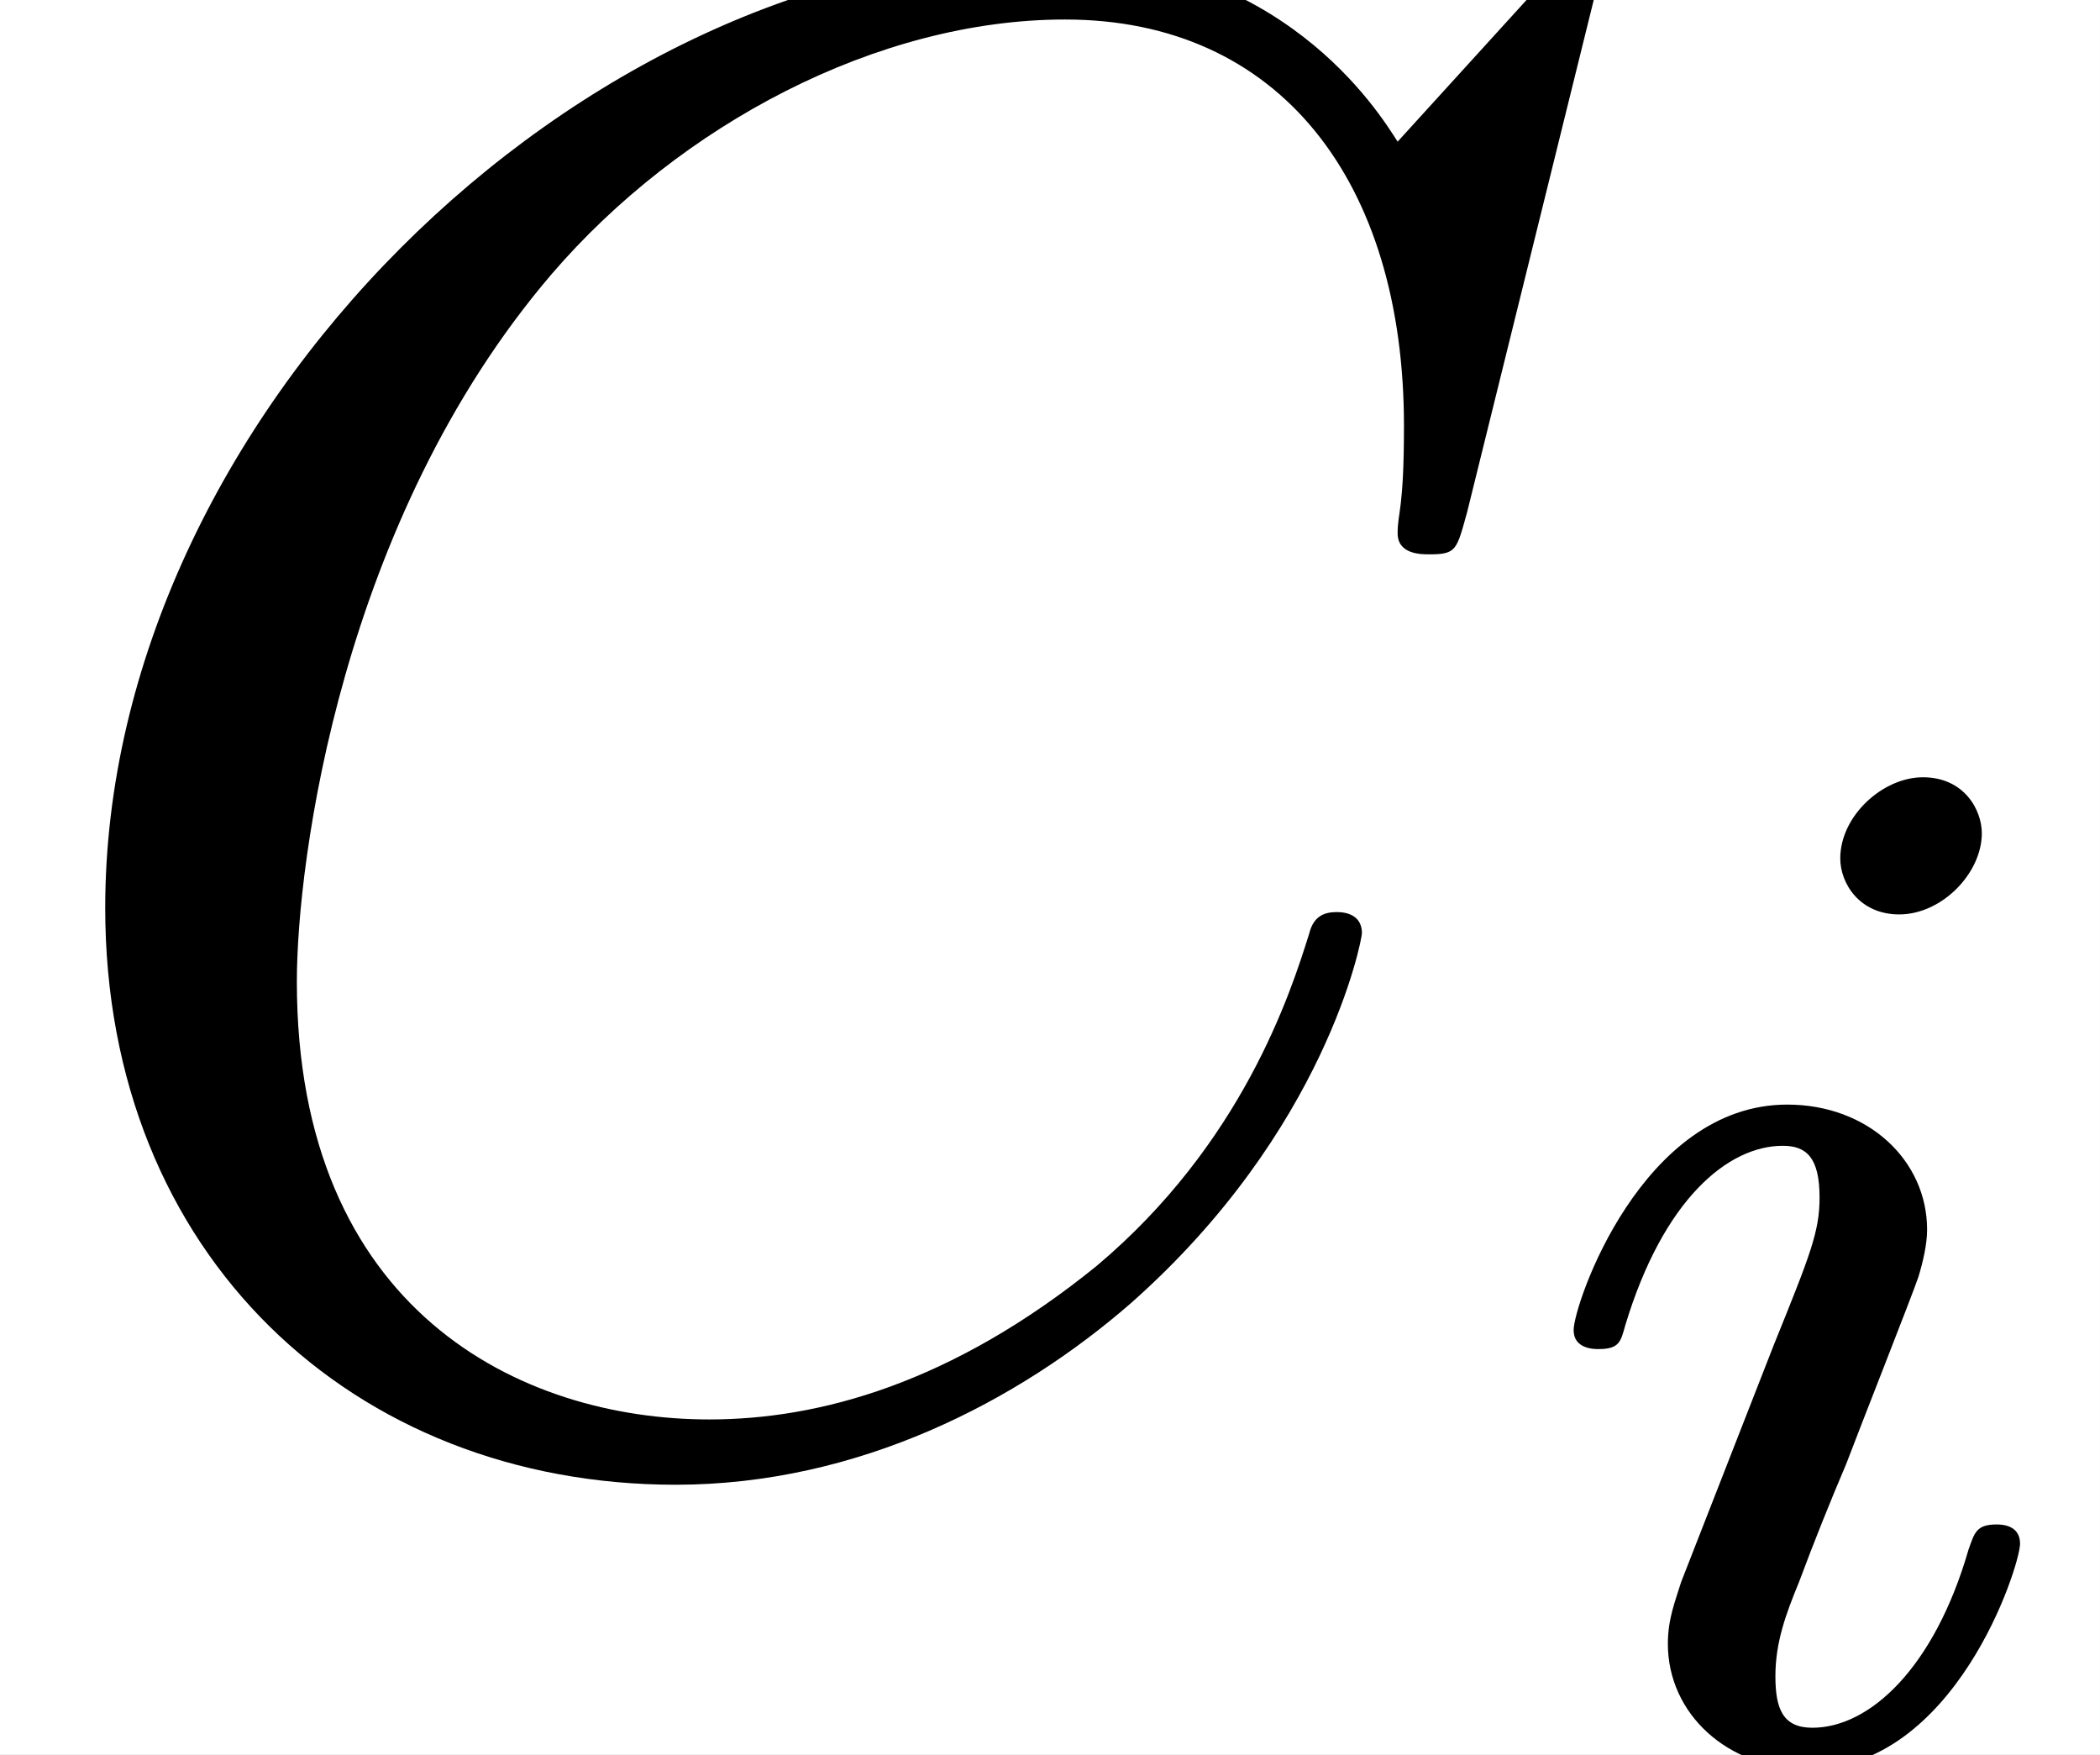
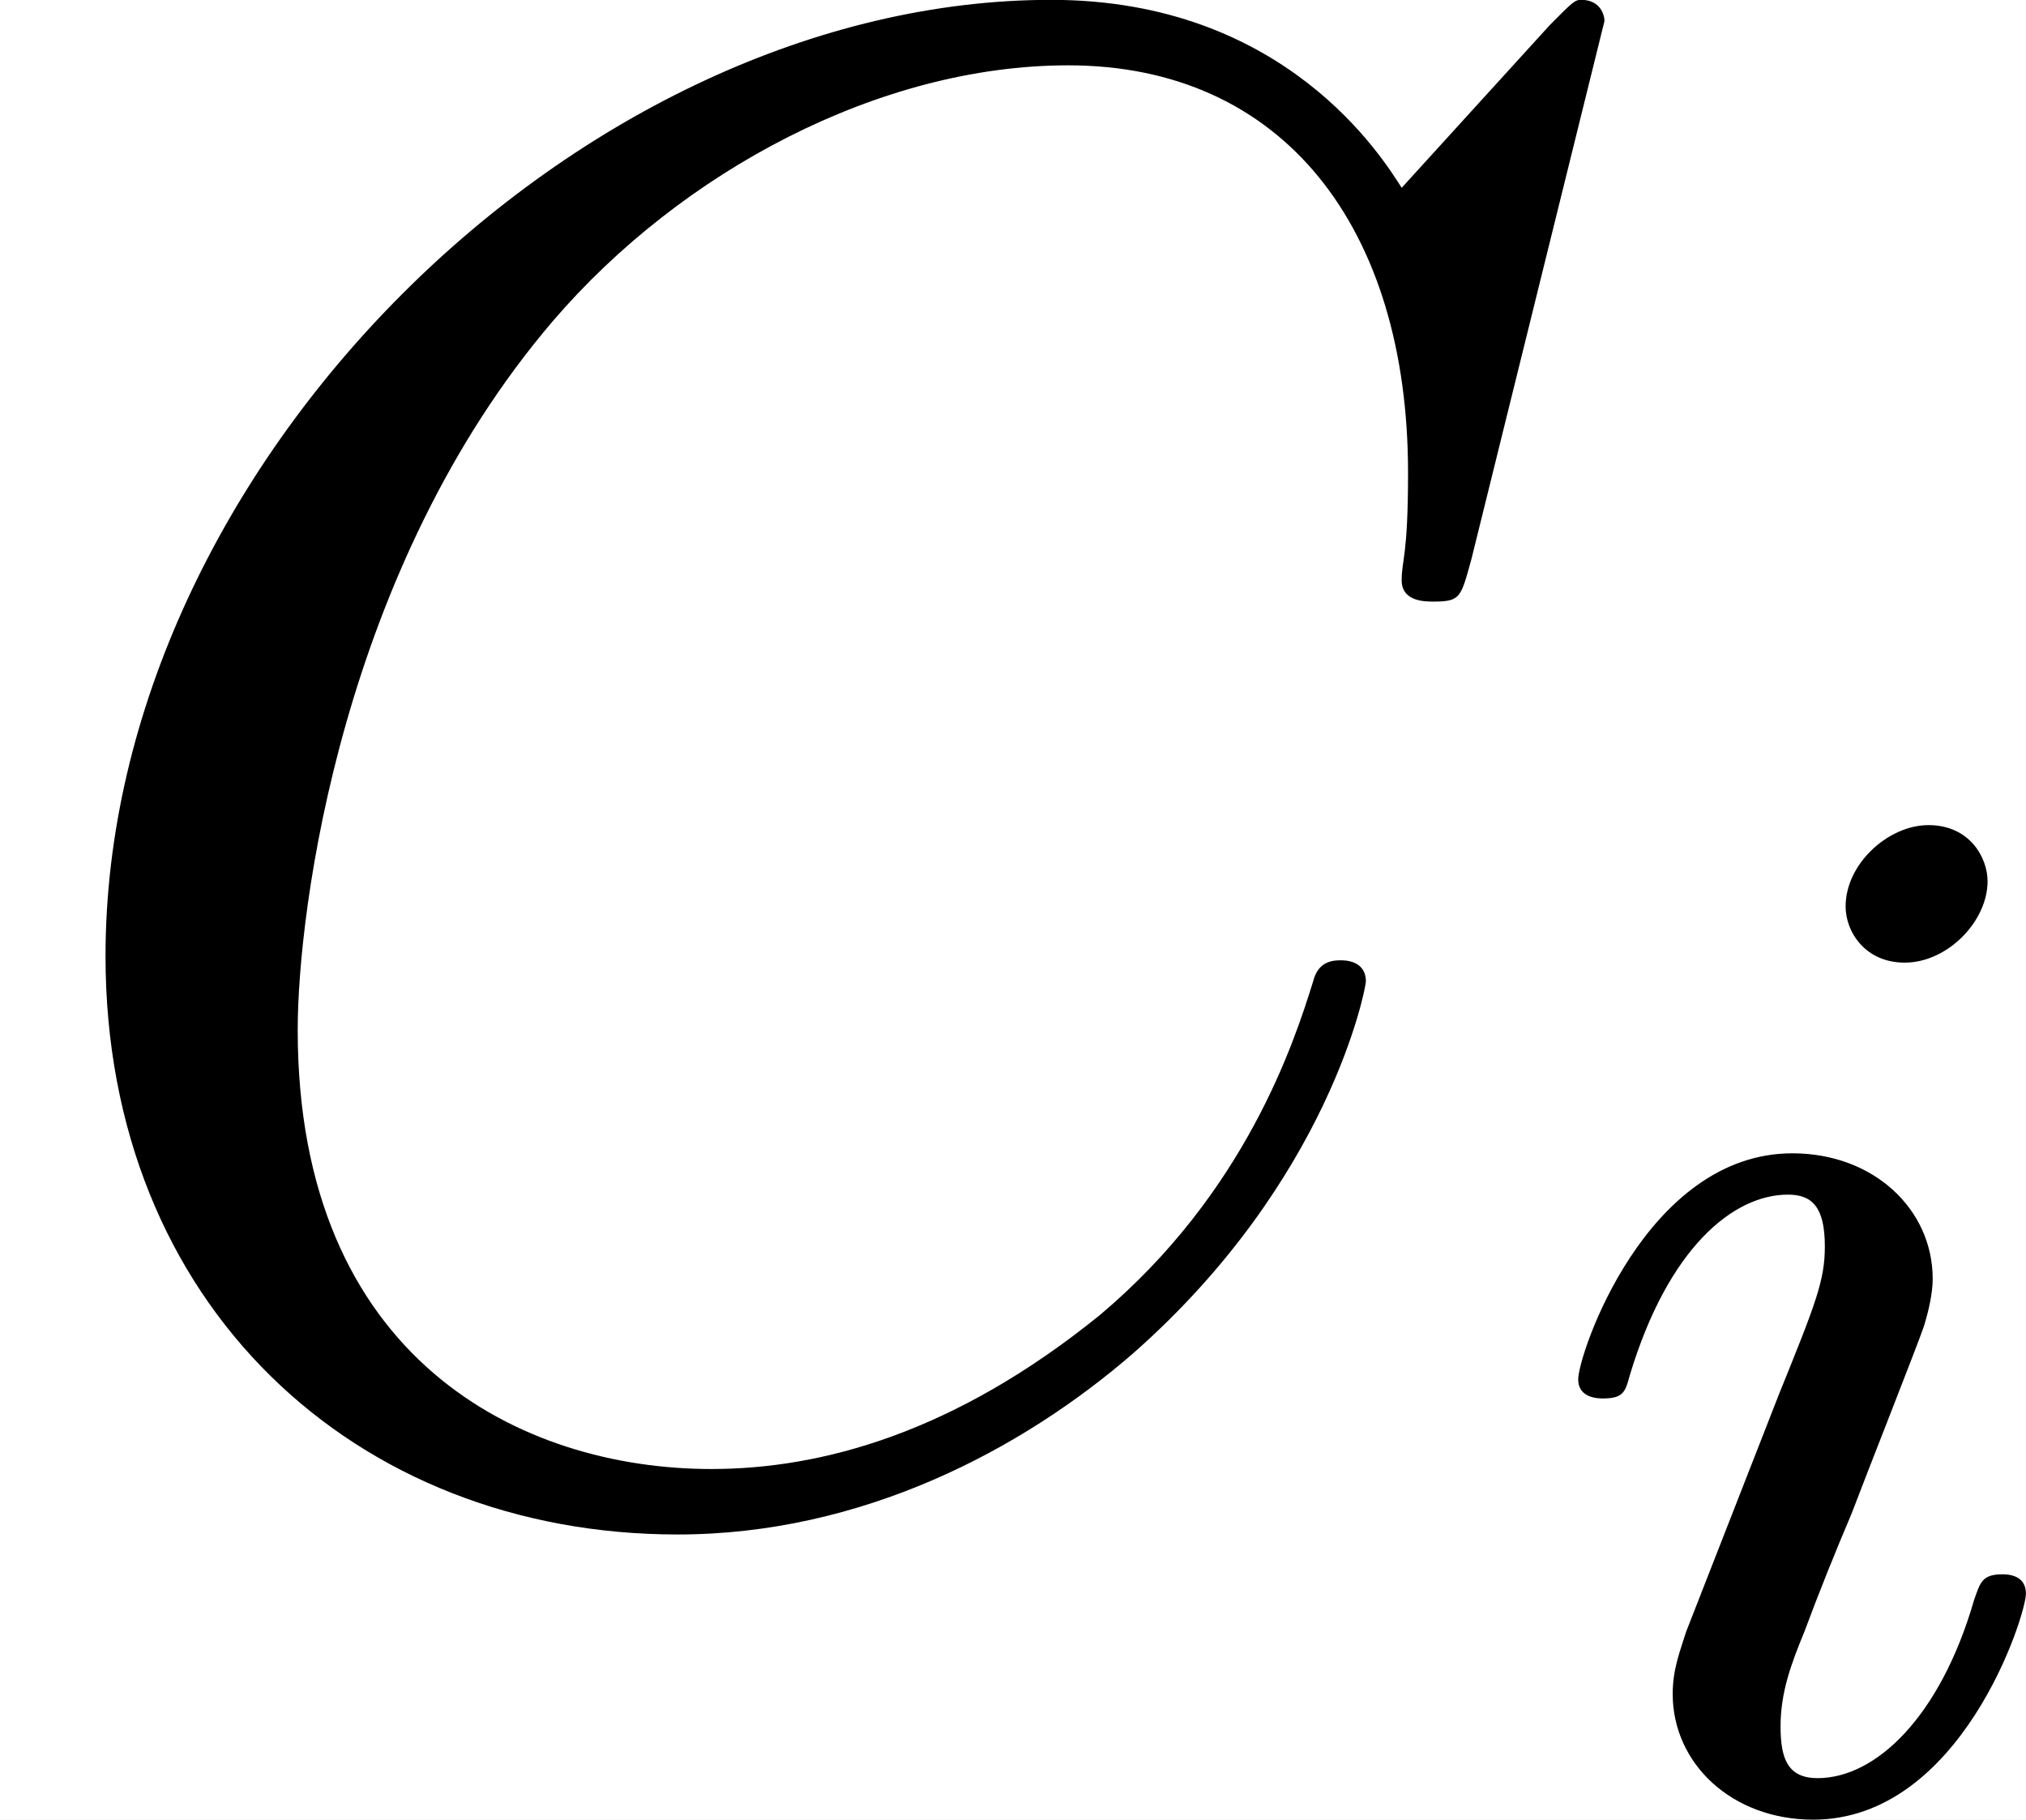
- <svg xmlns="http://www.w3.org/2000/svg" xmlns:xlink="http://www.w3.org/1999/xlink" height="12.453pt" version="1.1" viewBox="-21.804 15.805 14.909 12.453" width="14.909pt">
+ <svg xmlns="http://www.w3.org/2000/svg" xmlns:xlink="http://www.w3.org/1999/xlink" height="12.882pt" version="1.1" viewBox="-21.804 15.481 14.342 12.882" width="14.342pt">
  <defs>
    <path d="M2.26 -4.359C2.26 -4.47 2.176 -4.624 1.981 -4.624C1.792 -4.624 1.59 -4.442 1.59 -4.24C1.59 -4.122 1.681 -3.975 1.869 -3.975C2.071 -3.975 2.26 -4.17 2.26 -4.359ZM0.837 -0.816C0.809 -0.725 0.774 -0.642 0.774 -0.523C0.774 -0.195 1.053 0.07 1.437 0.07C2.134 0.07 2.441 -0.893 2.441 -0.997C2.441 -1.088 2.35 -1.088 2.329 -1.088C2.232 -1.088 2.225 -1.046 2.197 -0.969C2.036 -0.411 1.73 -0.126 1.458 -0.126C1.318 -0.126 1.283 -0.216 1.283 -0.37C1.283 -0.53 1.332 -0.663 1.395 -0.816C1.465 -1.004 1.541 -1.193 1.618 -1.374C1.681 -1.541 1.932 -2.176 1.96 -2.26C1.981 -2.329 2.001 -2.413 2.001 -2.483C2.001 -2.81 1.723 -3.075 1.339 -3.075C0.649 -3.075 0.328 -2.127 0.328 -2.008C0.328 -1.918 0.425 -1.918 0.446 -1.918C0.544 -1.918 0.551 -1.953 0.572 -2.029C0.753 -2.629 1.06 -2.88 1.318 -2.88C1.43 -2.88 1.492 -2.824 1.492 -2.636C1.492 -2.476 1.451 -2.371 1.276 -1.939L0.837 -0.816Z" id="g1-105" />
    <path d="M7.572 -6.924C7.572 -6.954 7.552 -7.024 7.462 -7.024C7.432 -7.024 7.422 -7.014 7.313 -6.904L6.615 -6.137C6.526 -6.276 6.067 -7.024 4.961 -7.024C2.74 -7.024 0.498 -4.822 0.498 -2.511C0.498 -0.867 1.674 0.219 3.198 0.219C4.065 0.219 4.822 -0.179 5.35 -0.638C6.276 -1.455 6.446 -2.361 6.446 -2.391C6.446 -2.491 6.346 -2.491 6.326 -2.491C6.267 -2.491 6.217 -2.471 6.197 -2.391C6.107 -2.102 5.878 -1.395 5.191 -0.817C4.503 -0.259 3.875 -0.09 3.357 -0.09C2.461 -0.09 1.405 -0.608 1.405 -2.162C1.405 -2.73 1.614 -4.344 2.61 -5.509C3.218 -6.217 4.154 -6.715 5.041 -6.715C6.057 -6.715 6.645 -5.948 6.645 -4.792C6.645 -4.394 6.615 -4.384 6.615 -4.284S6.725 -4.184 6.765 -4.184C6.894 -4.184 6.894 -4.204 6.944 -4.384L7.572 -6.924Z" id="g0-67" />
  </defs>
  <g id="page1" transform="matrix(1.5 0 0 1.5 0 0)">
-     <rect fill="#ffffff" height="8.302" width="9.939" x="-14.536" y="10.536" />
+     <rect fill="#ffffff" height="8.588" width="9.561" x="-14.536" y="10.321" />
    <use x="-14.536" xlink:href="#g0-67" y="17.344" />
    <use x="-7.416" xlink:href="#g1-105" y="18.839" />
  </g>
</svg>
